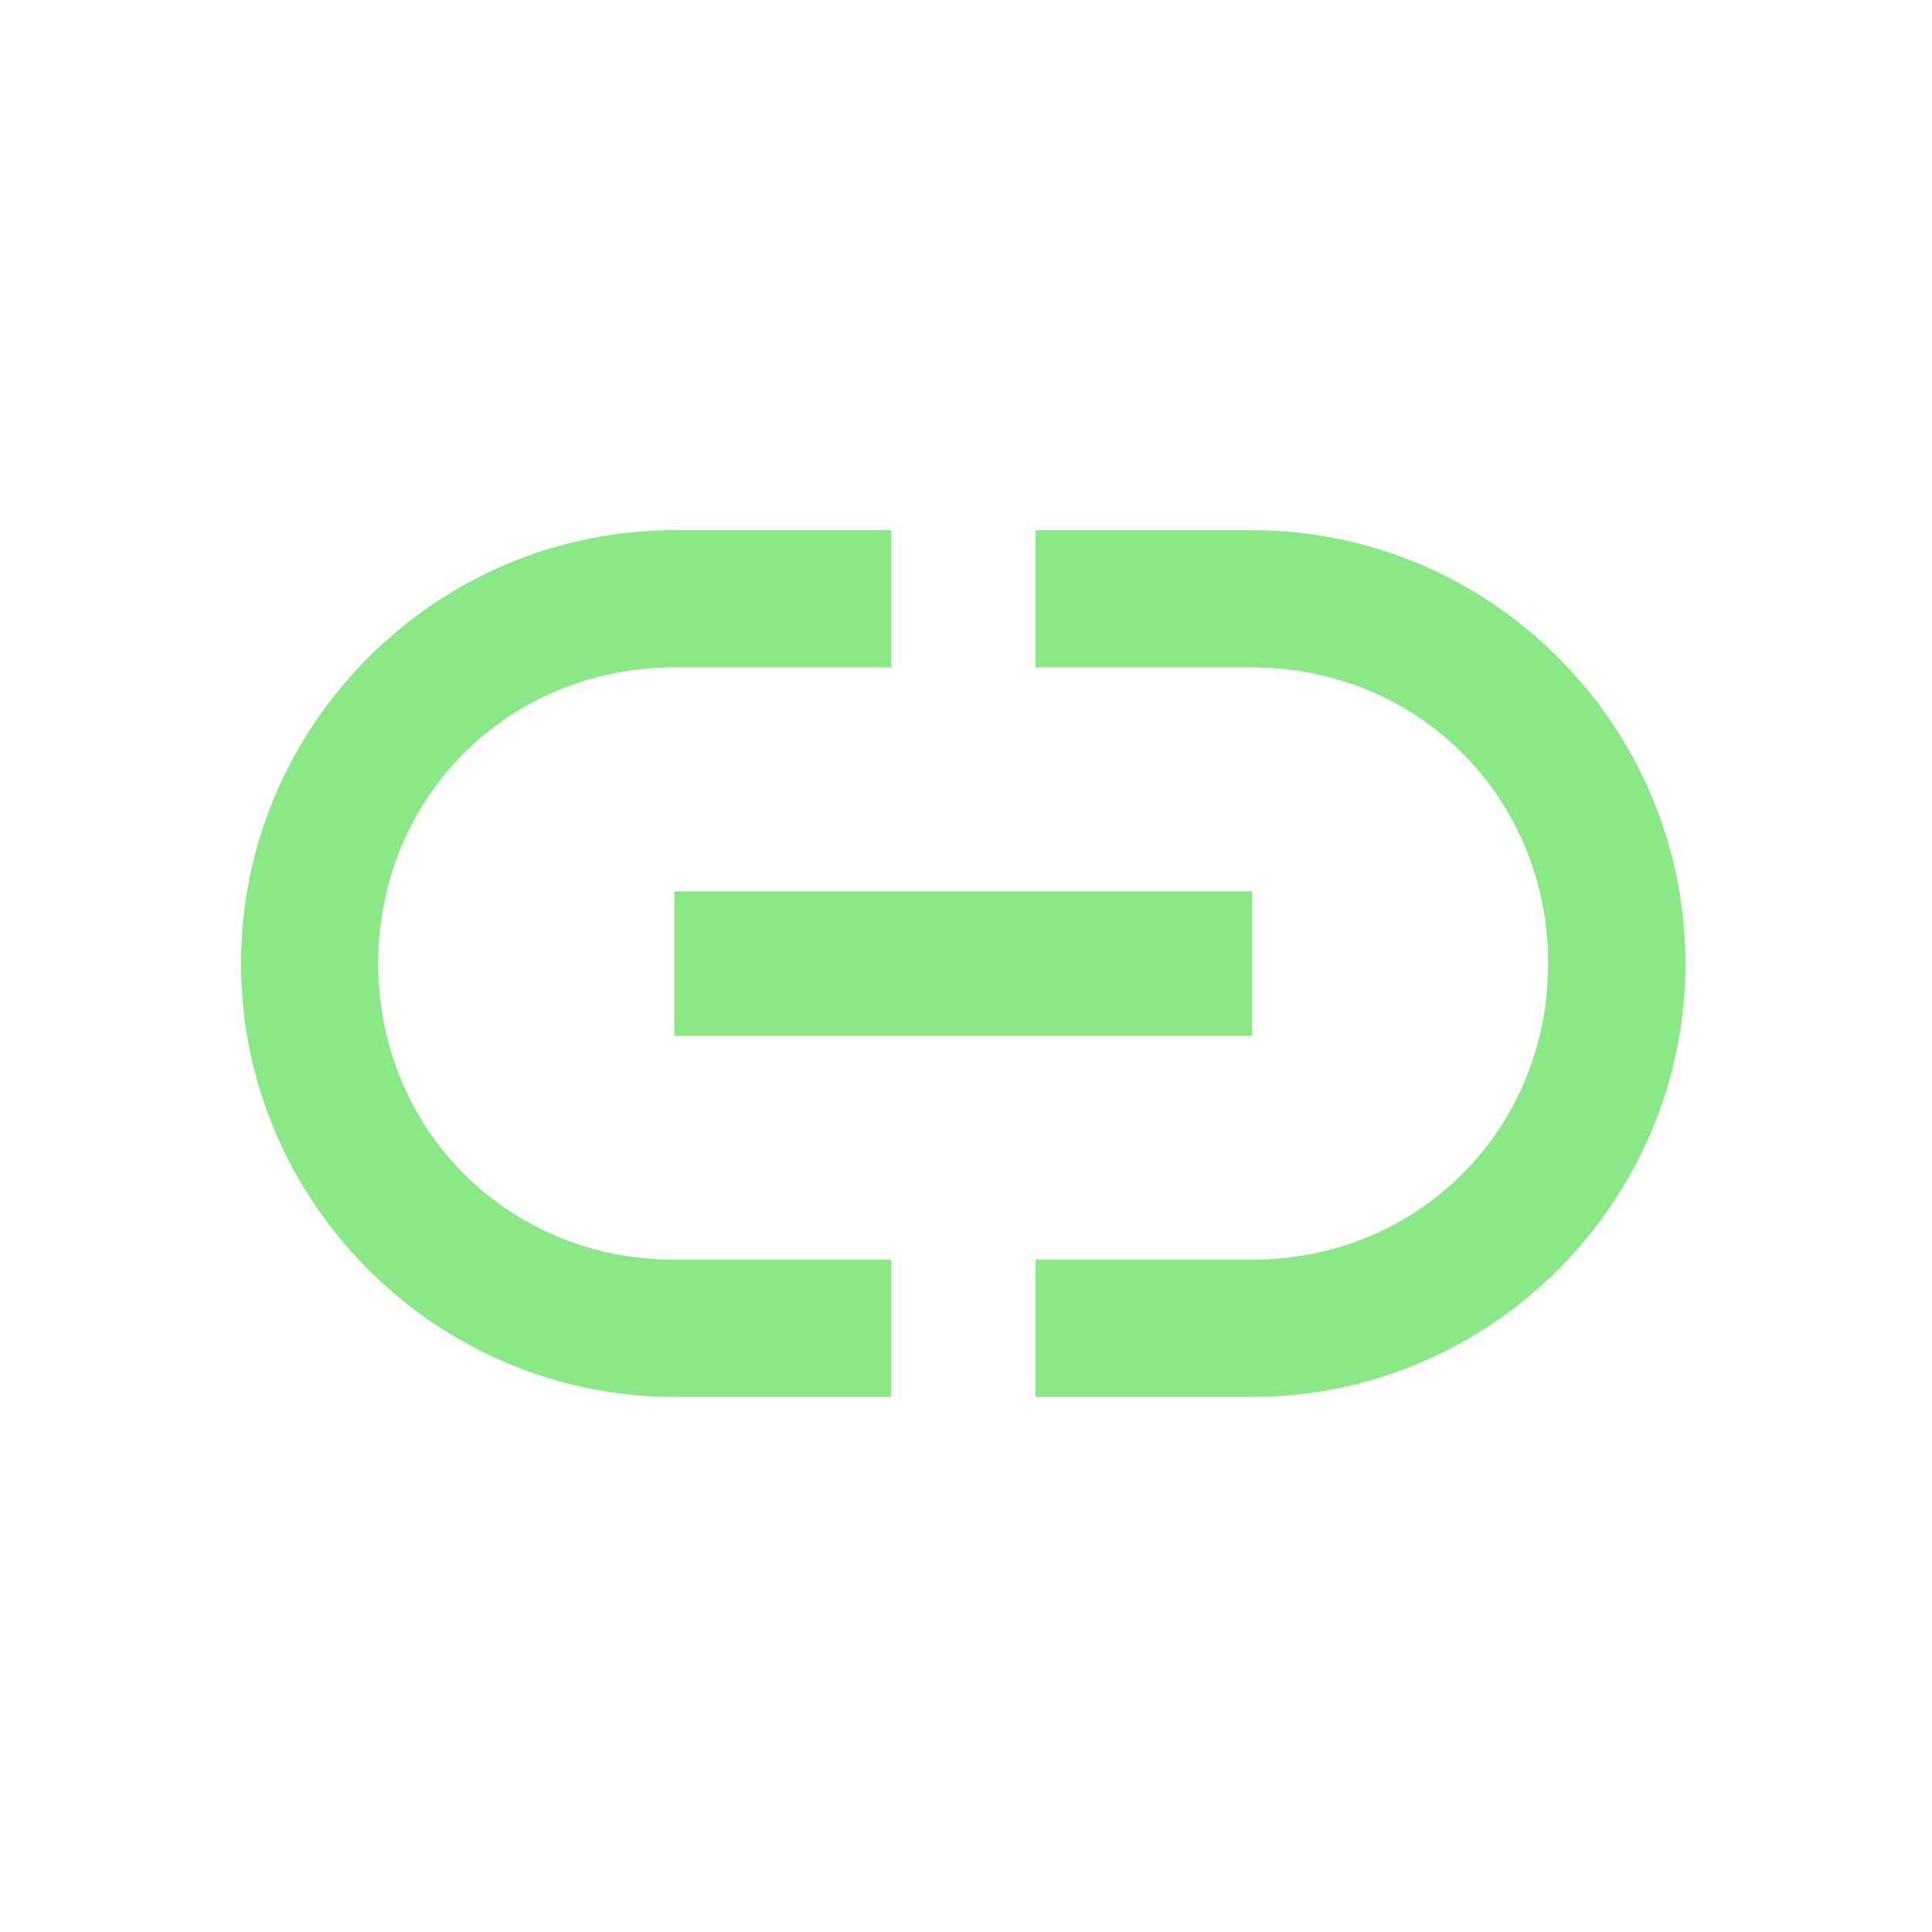
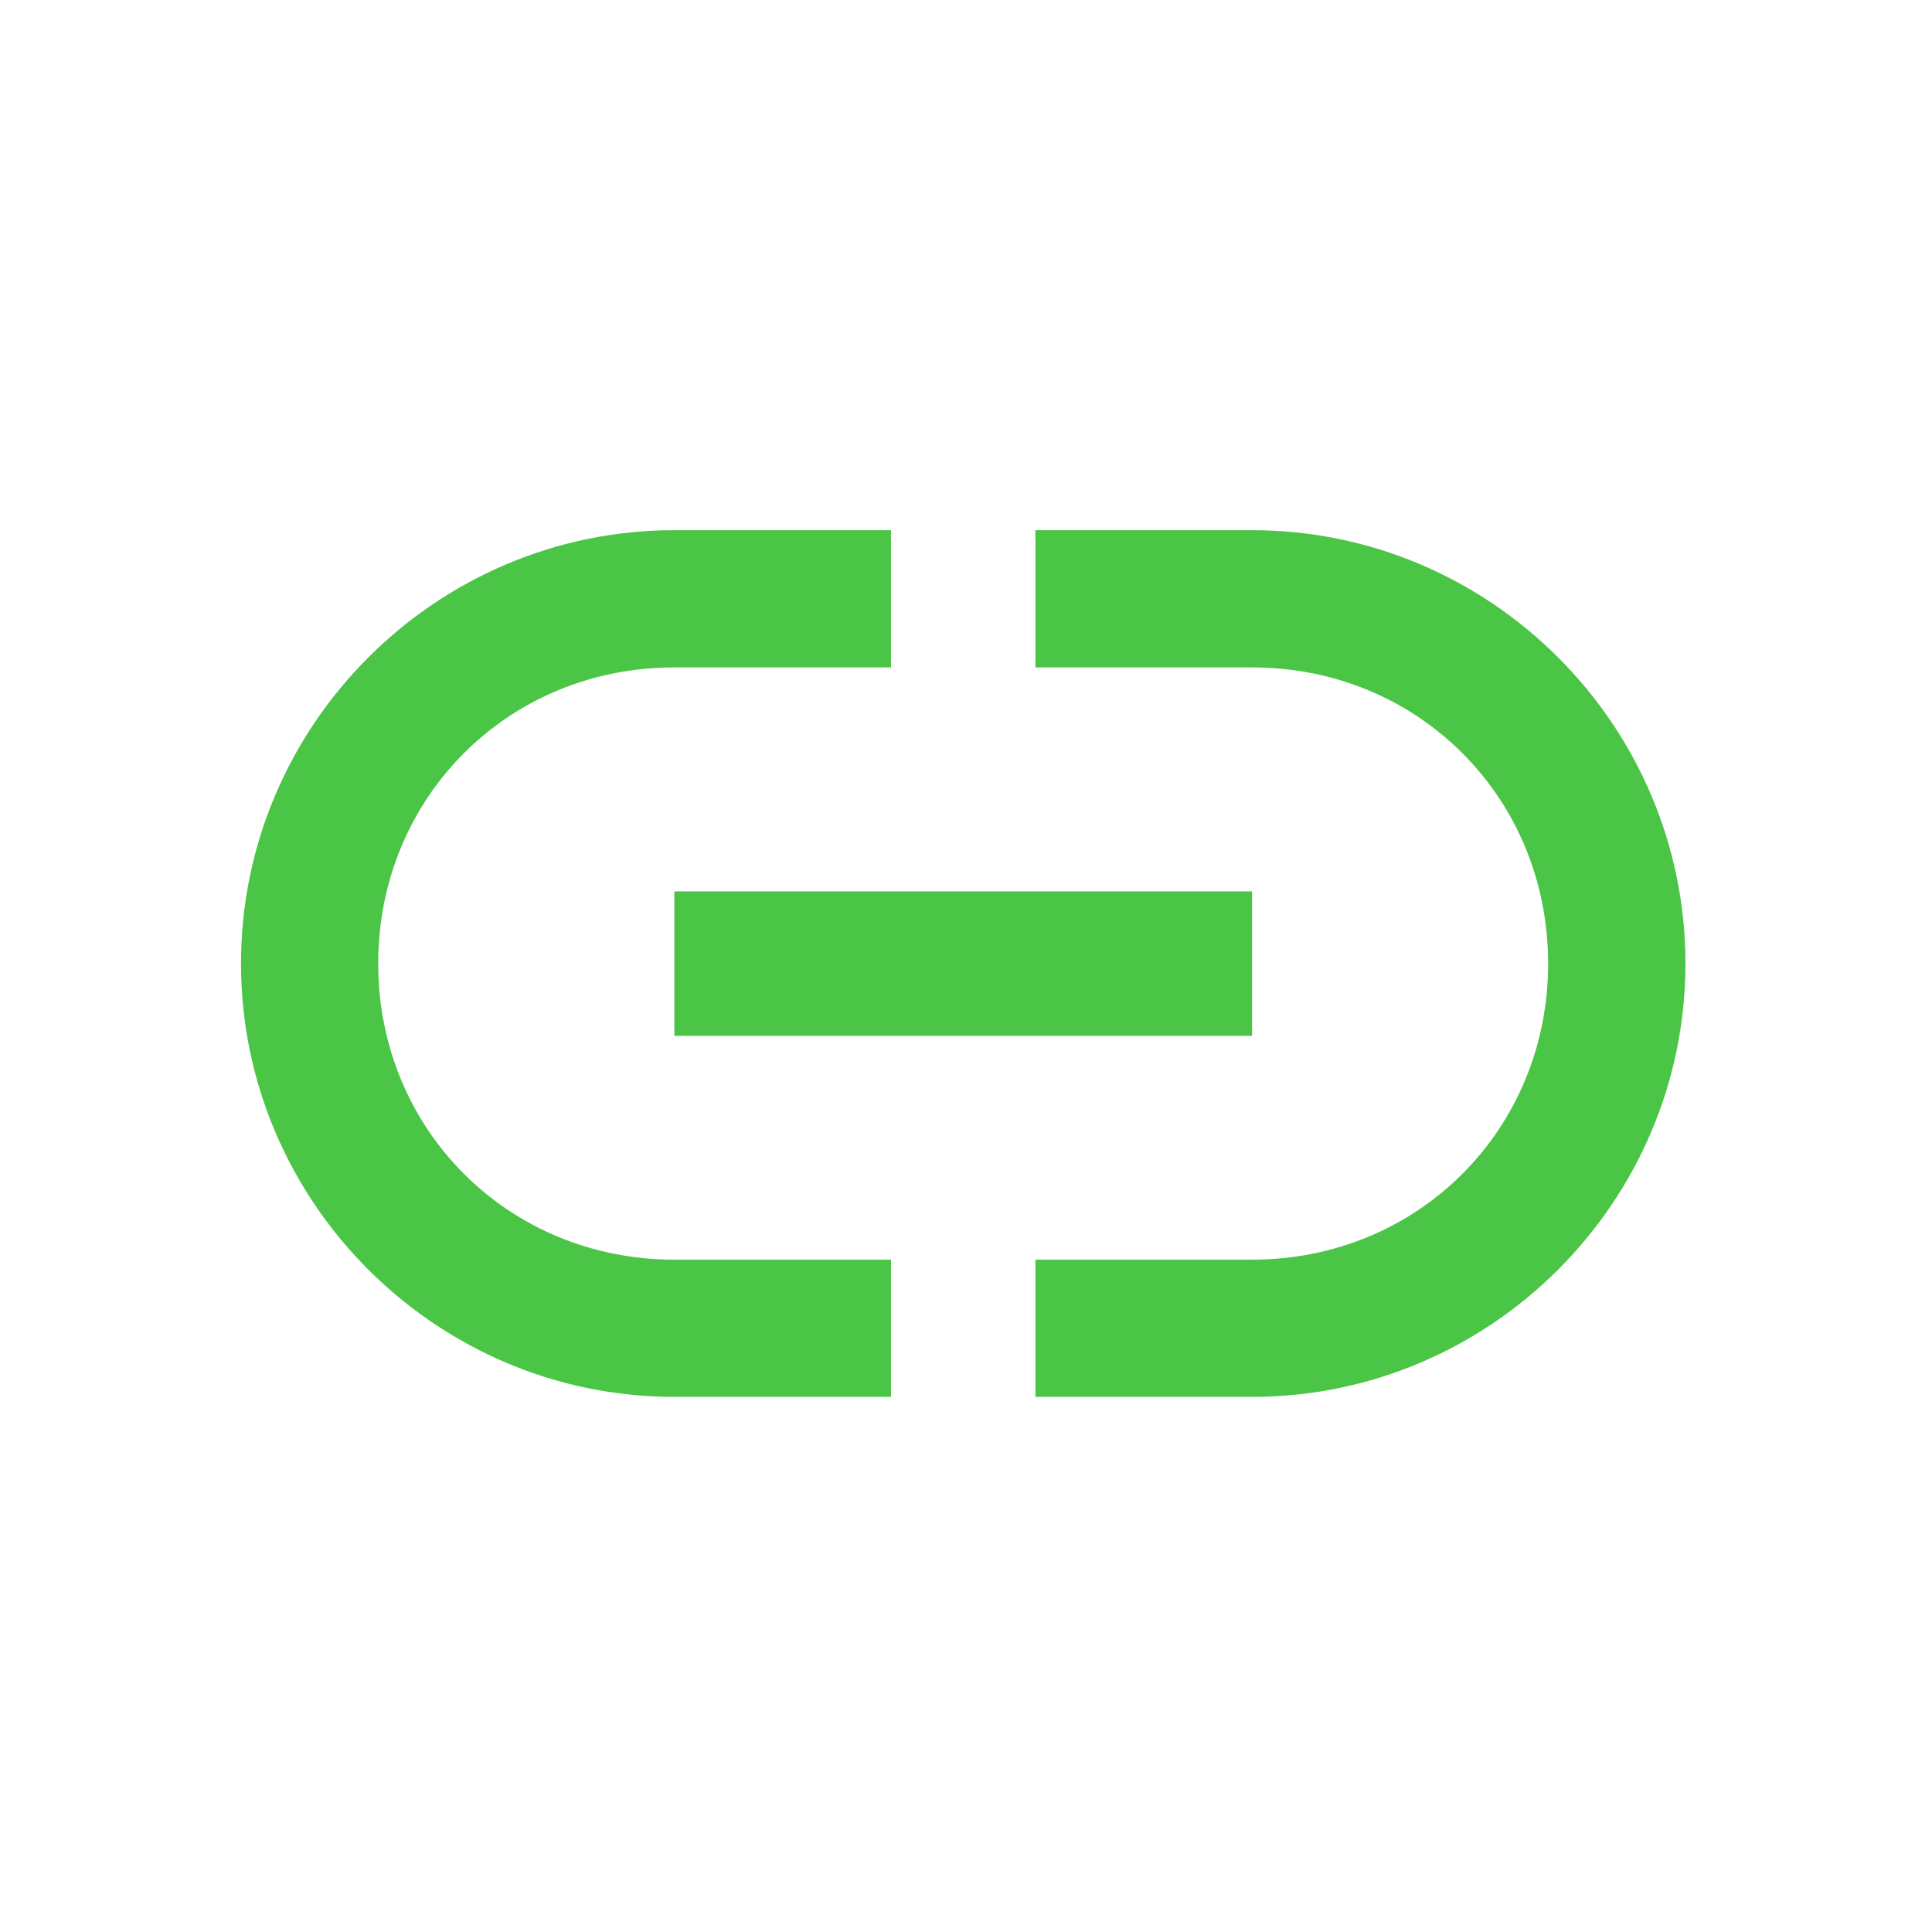
- <svg xmlns="http://www.w3.org/2000/svg" t="1749988591335" class="icon" viewBox="0 0 1024 1024" version="1.1" p-id="13491" width="200" height="200">
-   <path d="M357.417 548.995l306.228 0 0-76.545-306.228 0L357.417 548.995zM200.461 510.692c0-88.038 68.861-156.954 156.956-156.954l114.843 0 0-72.729-114.843 0c-126.337 0-229.682 103.346-229.682 229.683 0 126.335 103.345 229.683 229.682 229.683l114.843 0 0-72.728-114.843 0C269.322 667.648 200.461 598.678 200.461 510.692M663.645 281.009l-114.843 0 0 72.729 114.843 0c88.034 0 156.898 68.916 156.898 156.954 0 87.985-68.863 156.955-156.898 156.955l-114.843 0 0 72.728 114.843 0c126.336 0 229.683-103.348 229.683-229.683C893.327 384.355 789.982 281.009 663.645 281.009" p-id="13492" fill="#8ae886" />
+ <svg xmlns="http://www.w3.org/2000/svg" t="1749989478620" class="icon" viewBox="0 0 1024 1024" version="1.1" p-id="13929" width="200" height="200">
+   <path d="M357.417 548.995l306.228 0 0-76.545-306.228 0L357.417 548.995zM200.461 510.692c0-88.038 68.861-156.954 156.956-156.954l114.843 0 0-72.729-114.843 0c-126.337 0-229.682 103.346-229.682 229.683 0 126.335 103.345 229.683 229.682 229.683l114.843 0 0-72.728-114.843 0C269.322 667.648 200.461 598.678 200.461 510.692M663.645 281.009l-114.843 0 0 72.729 114.843 0c88.034 0 156.898 68.916 156.898 156.954 0 87.985-68.863 156.955-156.898 156.955l-114.843 0 0 72.728 114.843 0c126.336 0 229.683-103.348 229.683-229.683C893.327 384.355 789.982 281.009 663.645 281.009" p-id="13930" fill="#4ac545" />
</svg>
